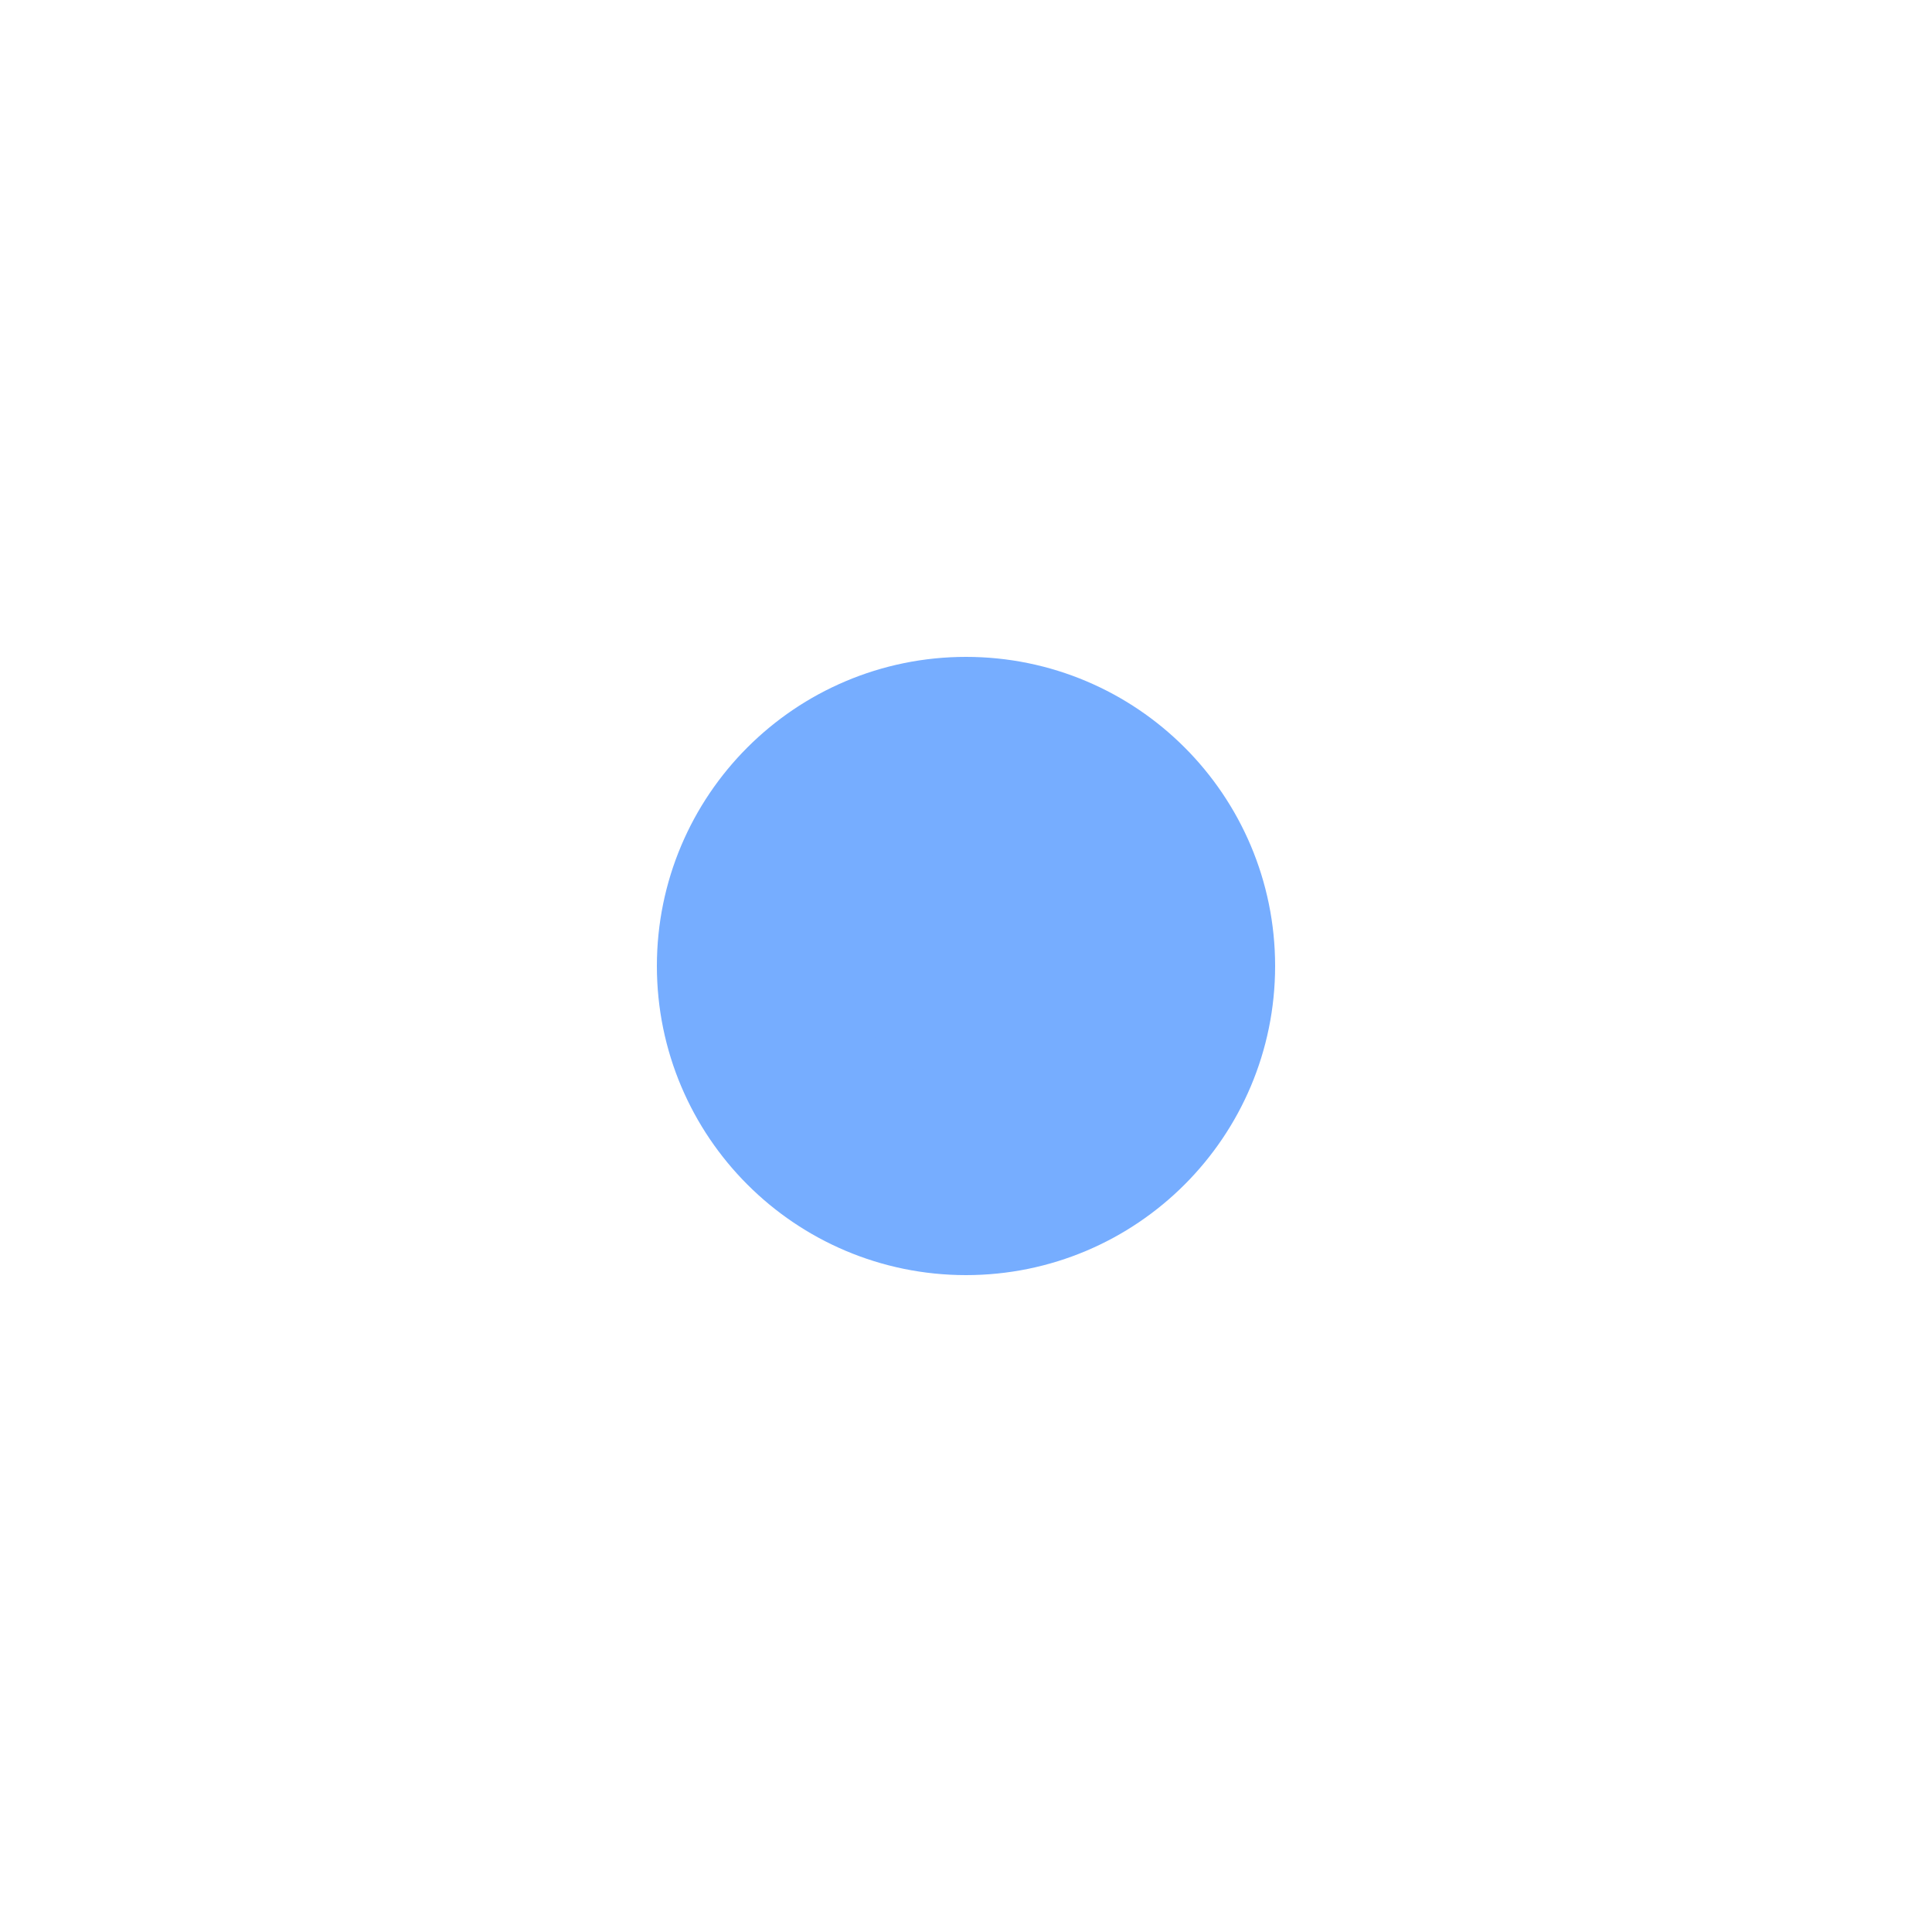
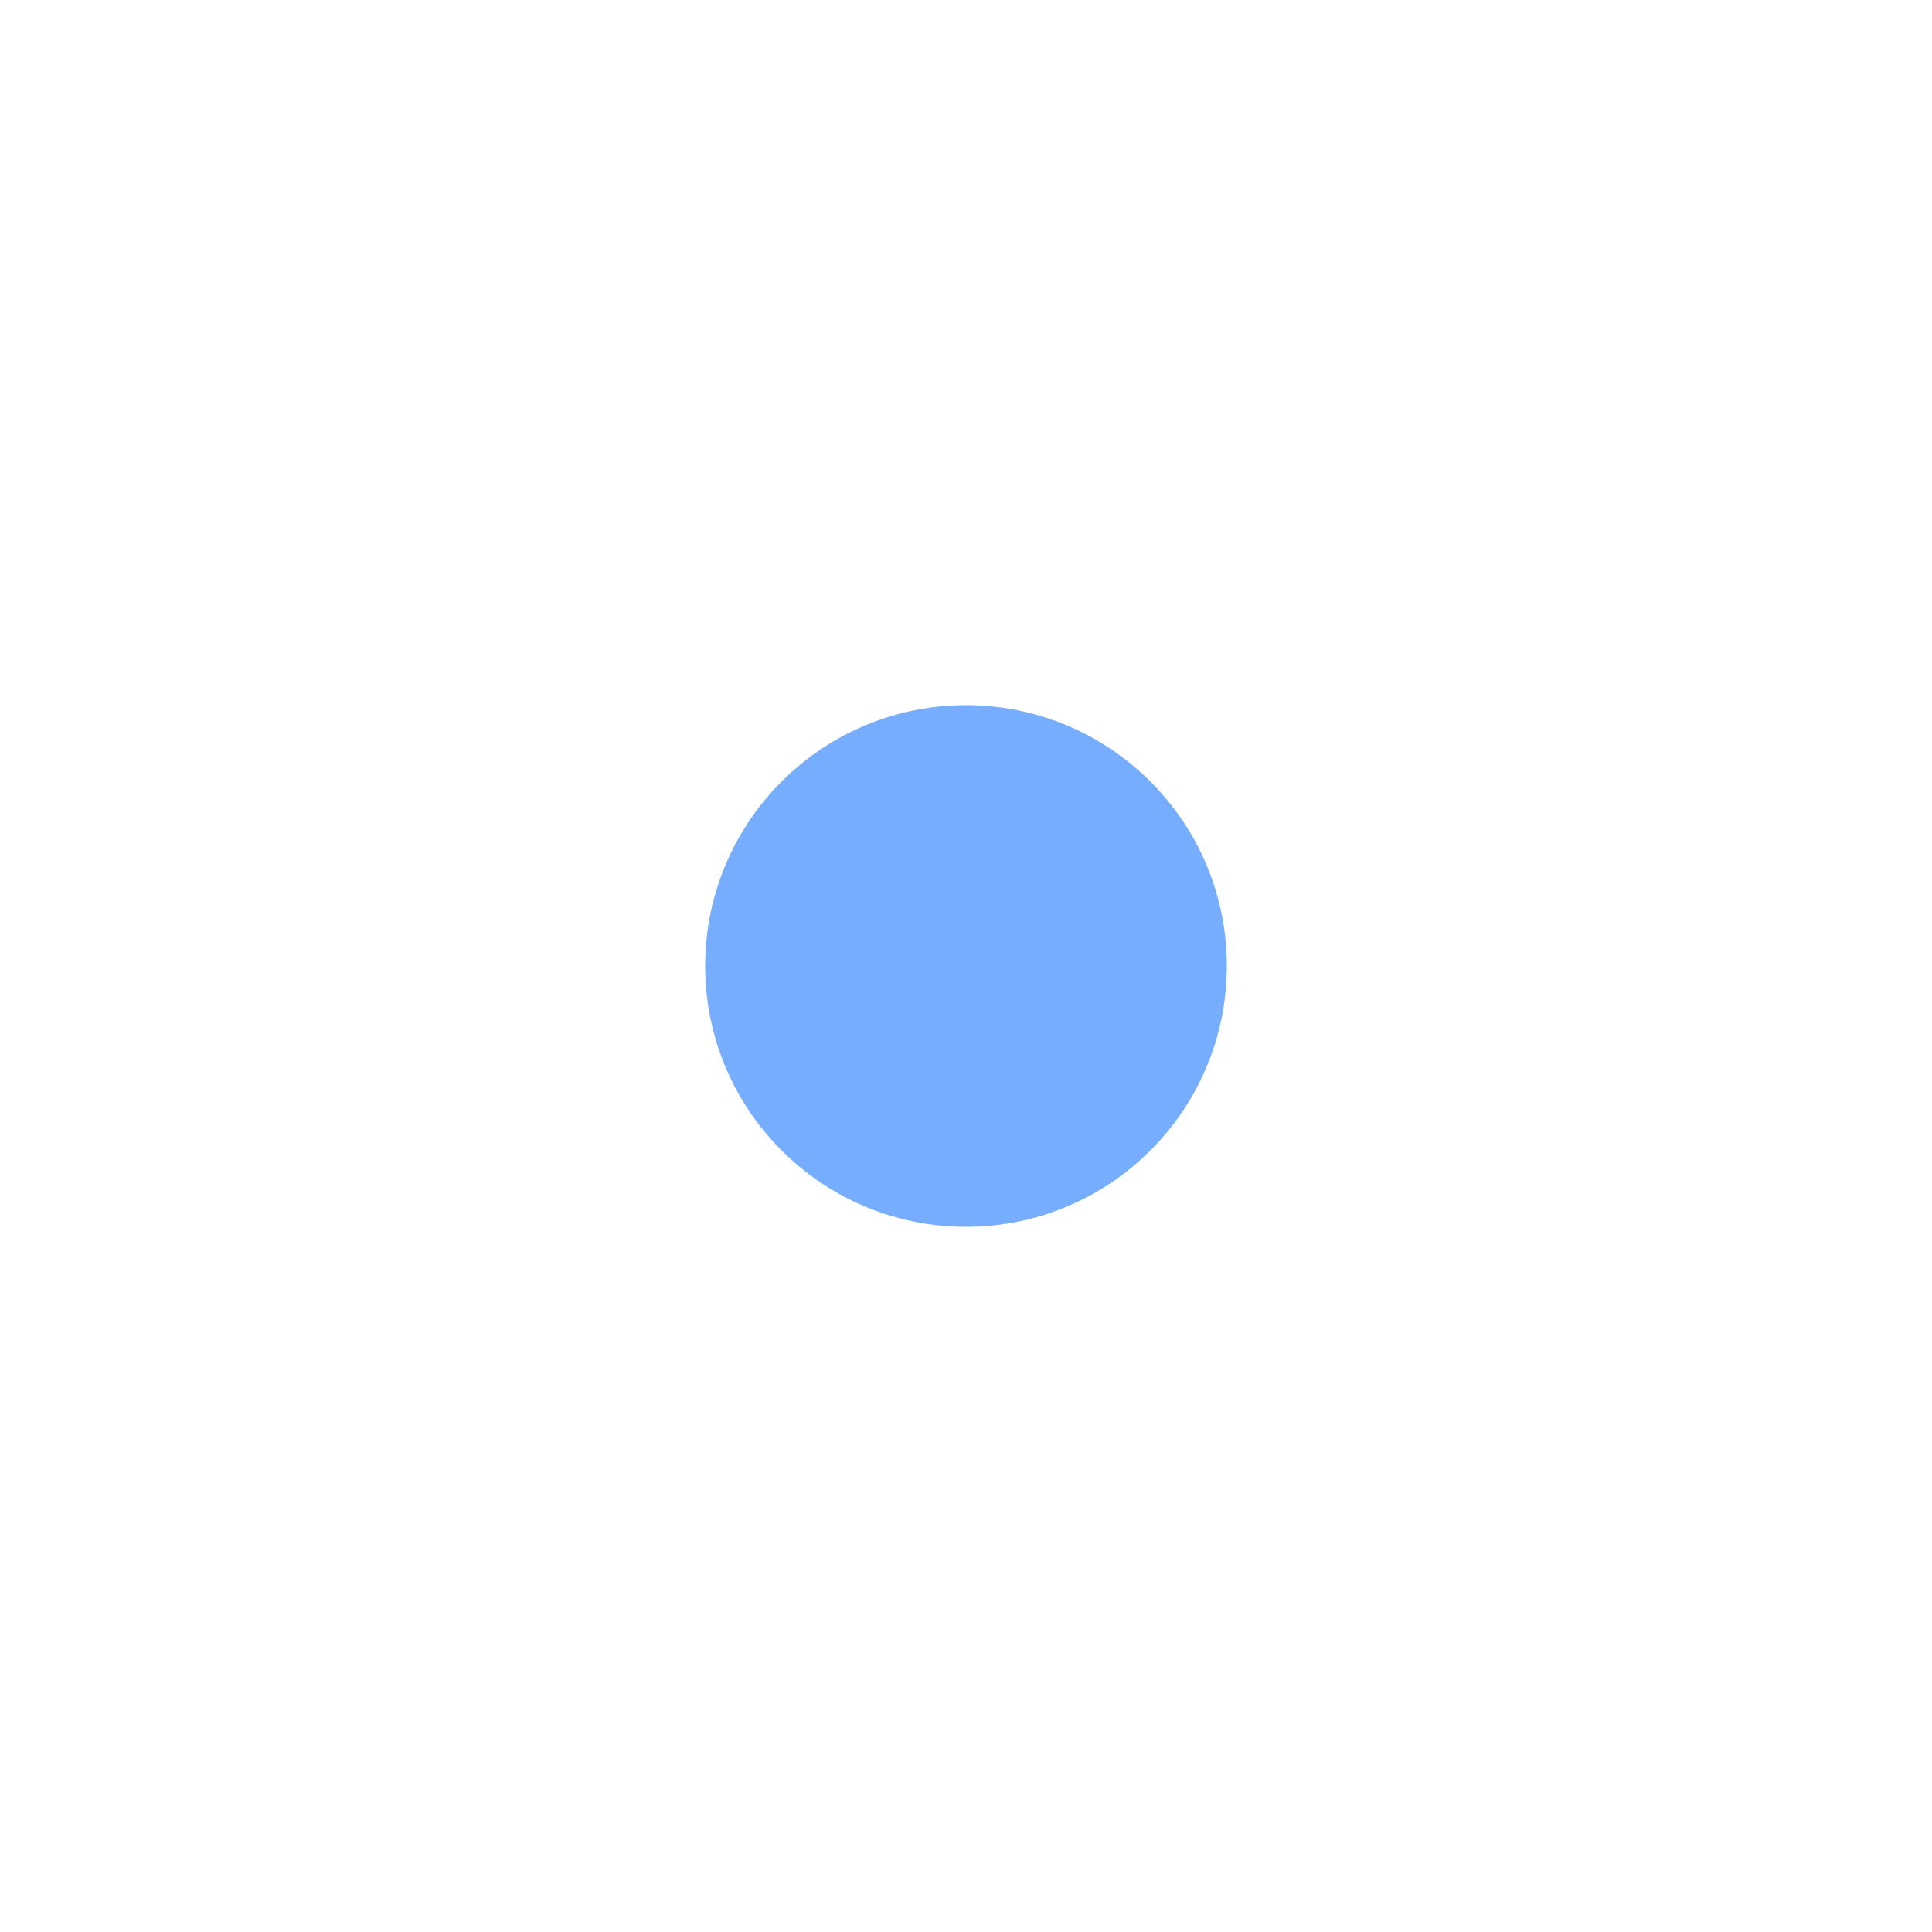
- <svg xmlns="http://www.w3.org/2000/svg" fill="#76adff" width="256px" height="256px" viewBox="0 0 20.00 20.00" stroke="#76adff" stroke-width="2">
-   <g id="SVGRepo_bgCarrier" stroke-width="0" />
+ <svg xmlns="http://www.w3.org/2000/svg" fill="#76adff" width="256px" height="256px" viewBox="0 0 20.00 20.00" stroke="#76adff" strokeWidth="2">
+   <g id="SVGRepo_bgCarrier" strokeWidth="0" />
  <g id="SVGRepo_tracerCarrier" stroke-linecap="round" stroke-linejoin="round" />
  <g id="SVGRepo_iconCarrier">
    <path d="M7.8 10a2.2 2.2 0 0 0 4.4 0 2.2 2.2 0 0 0-4.4 0z" />
  </g>
</svg>
